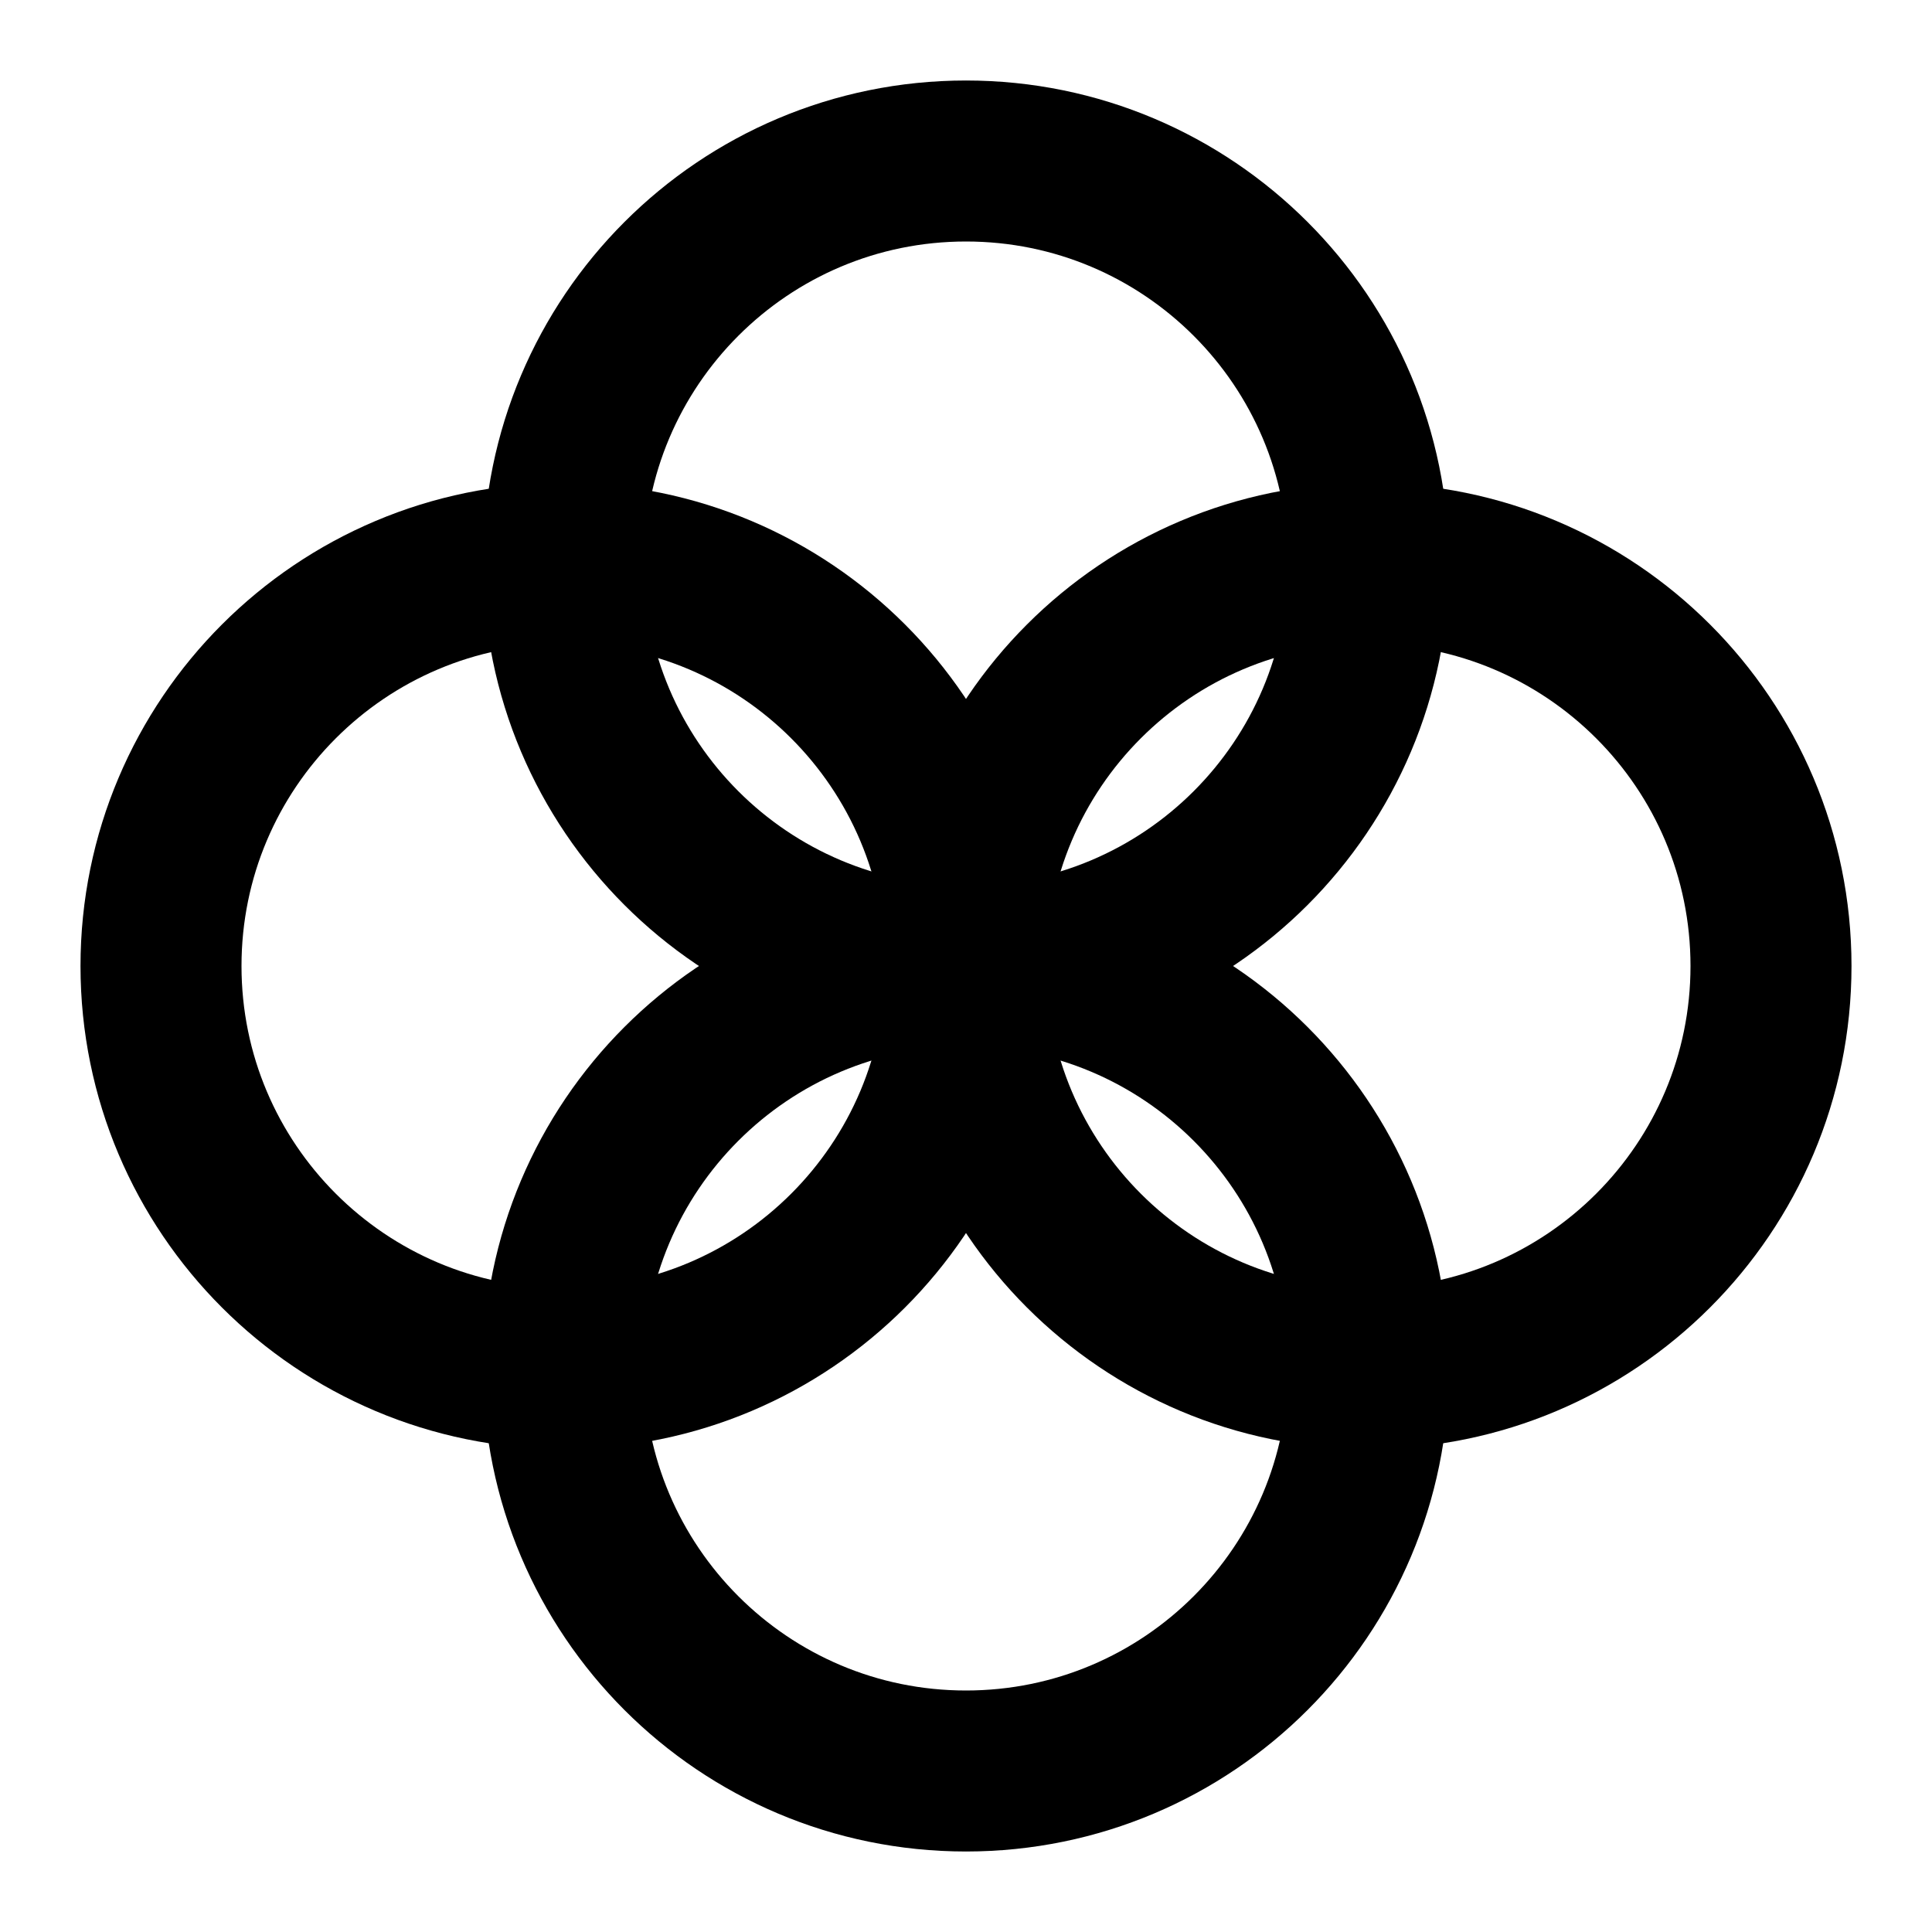
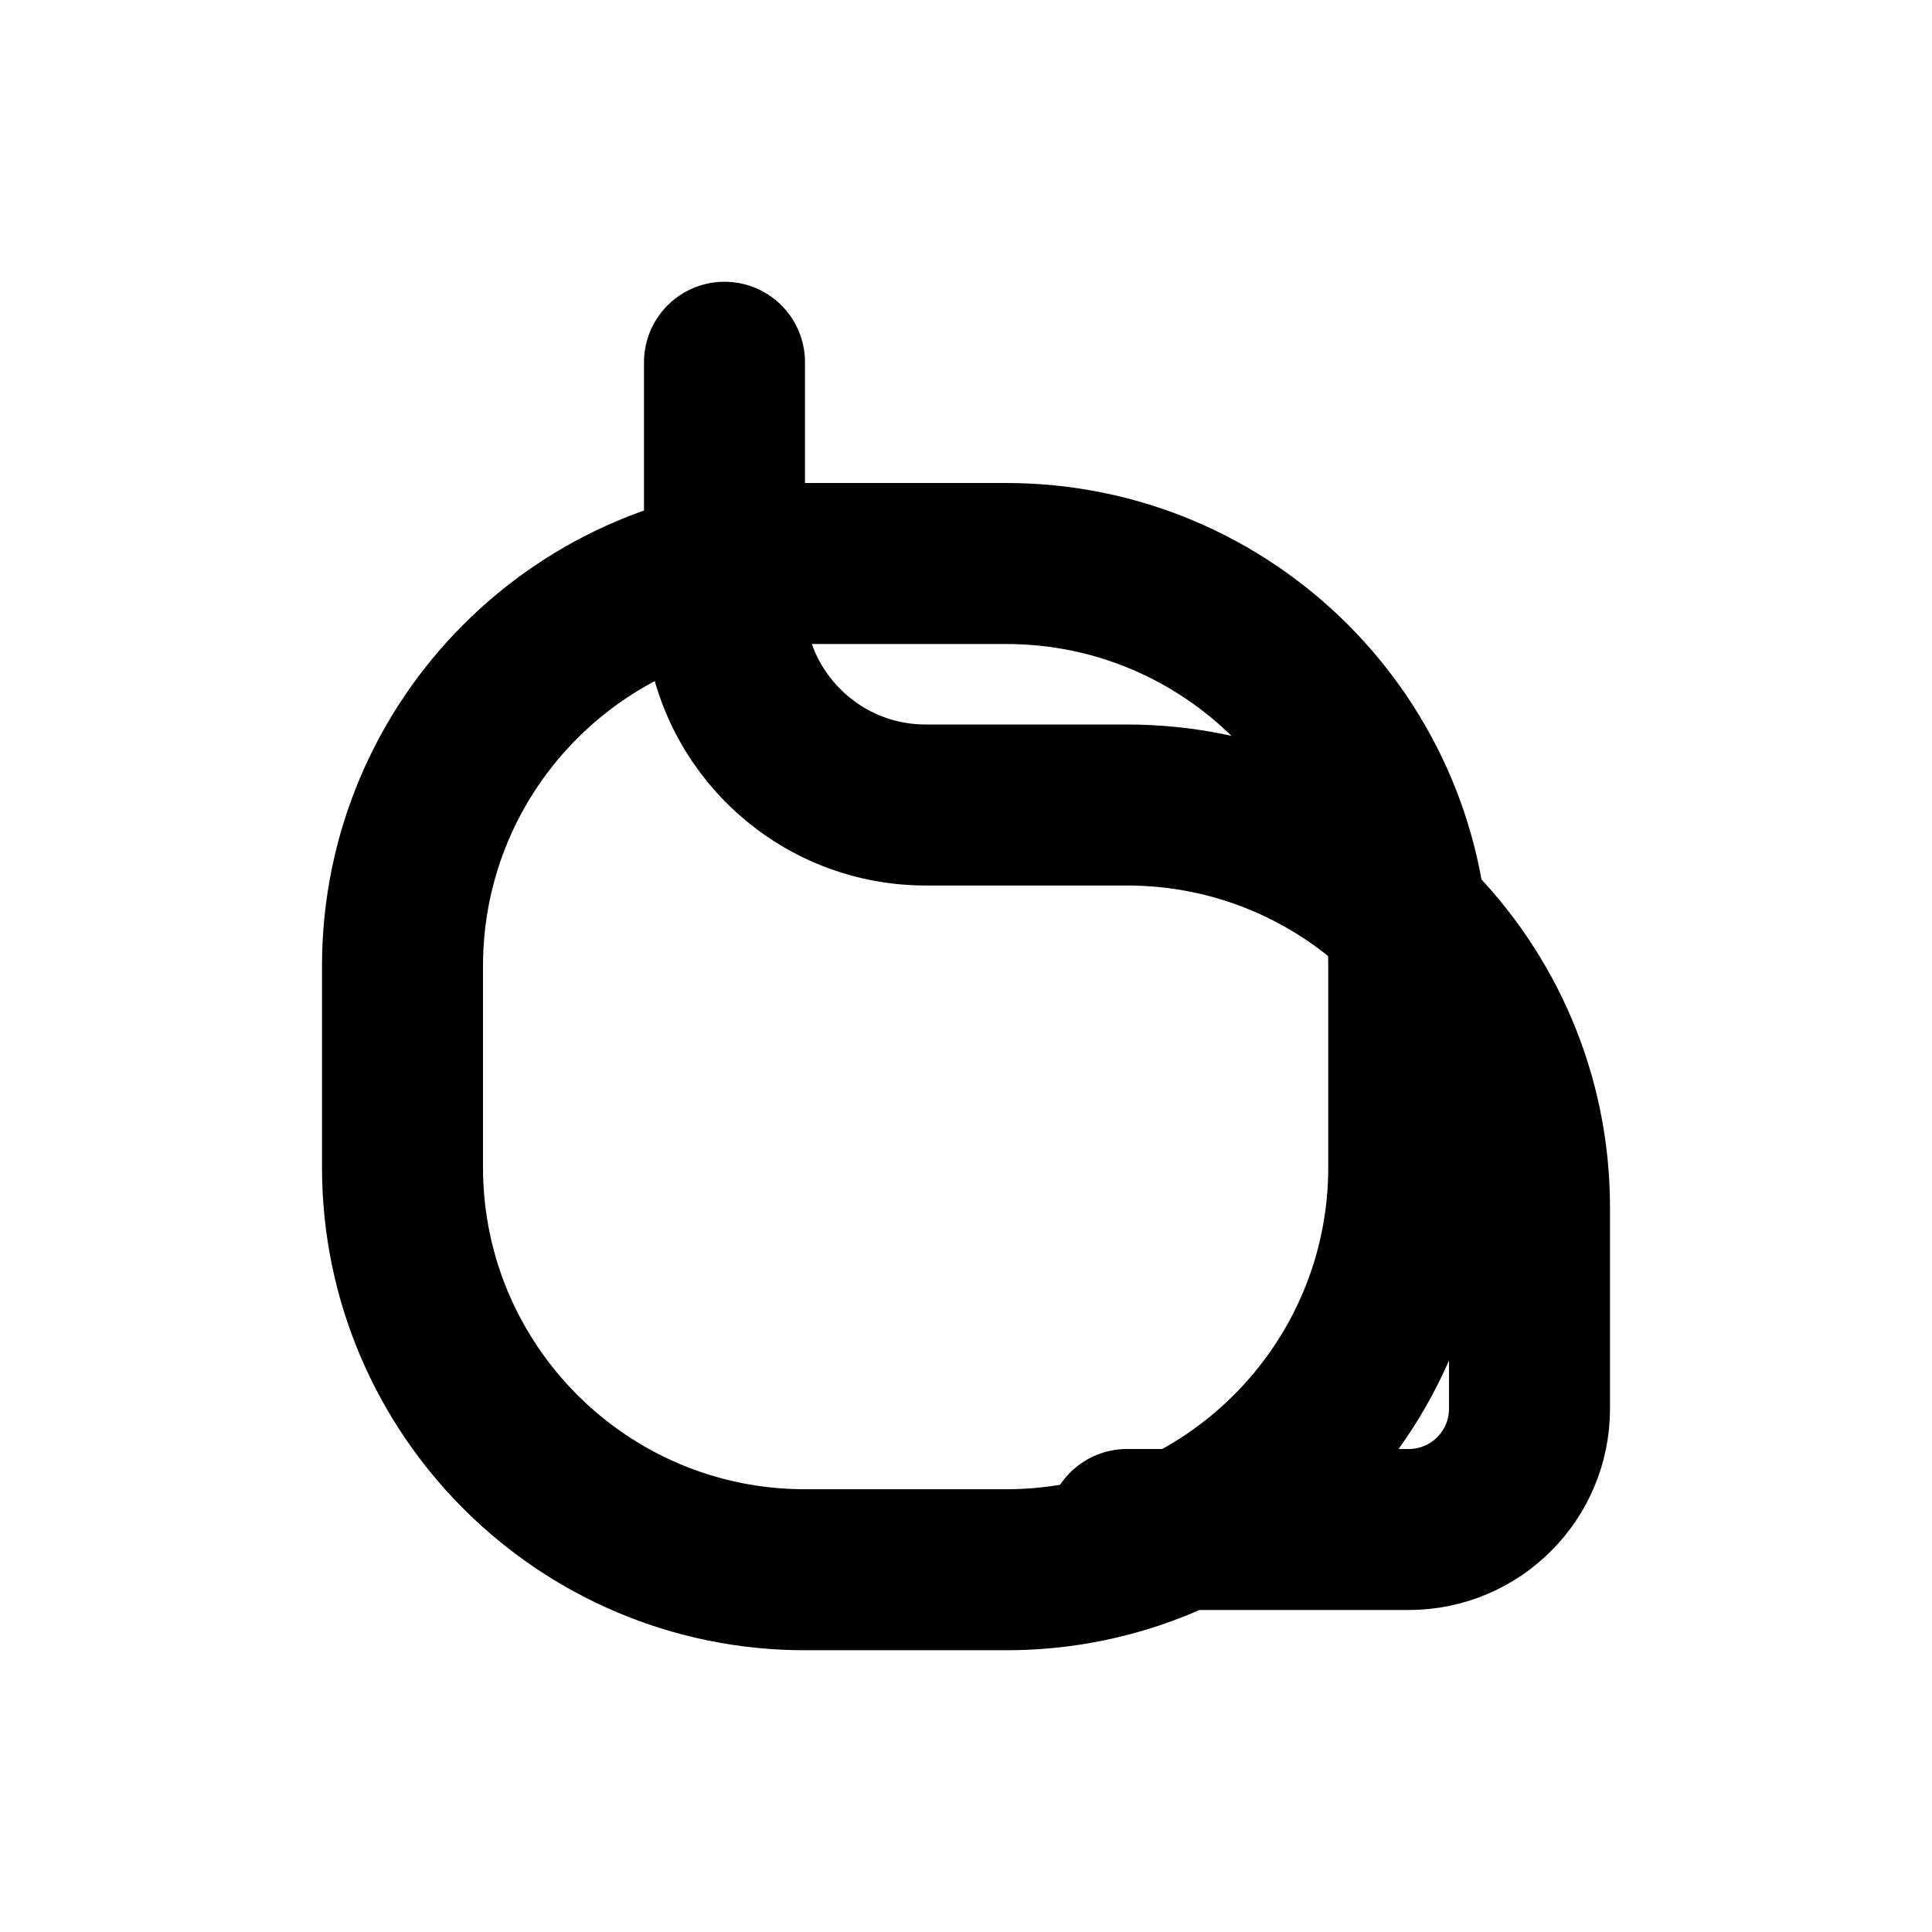
<svg xmlns="http://www.w3.org/2000/svg" width="48" height="48" viewBox="0 0 24 24" fill="none">
  <g stroke="black" stroke-width="2" stroke-linecap="round" stroke-linejoin="round">
-     <circle cx="12" cy="7" r="5" />
-     <circle cx="12" cy="17" r="5" />
-     <circle cx="7" cy="12" r="5" />
-     <circle cx="17" cy="12" r="5" />
+     <path d="M12.5 7H10C7.239 7 5 9.239 5 12V14.5C5 17.261 7.239 19.5 10 19.5H12.5C15.261 19.5 17.5 17.261 17.5 14.5V12C17.5 9.239 15.261 7 12.5 7Z" />
+     <path d="M9 4.5V7.5C9 8.881 10.119 10 11.5 10H14C16.761 10 19 12.239 19 15V17.5C19 18.328 18.328 19 17.5 19H14" />
  </g>
</svg>
